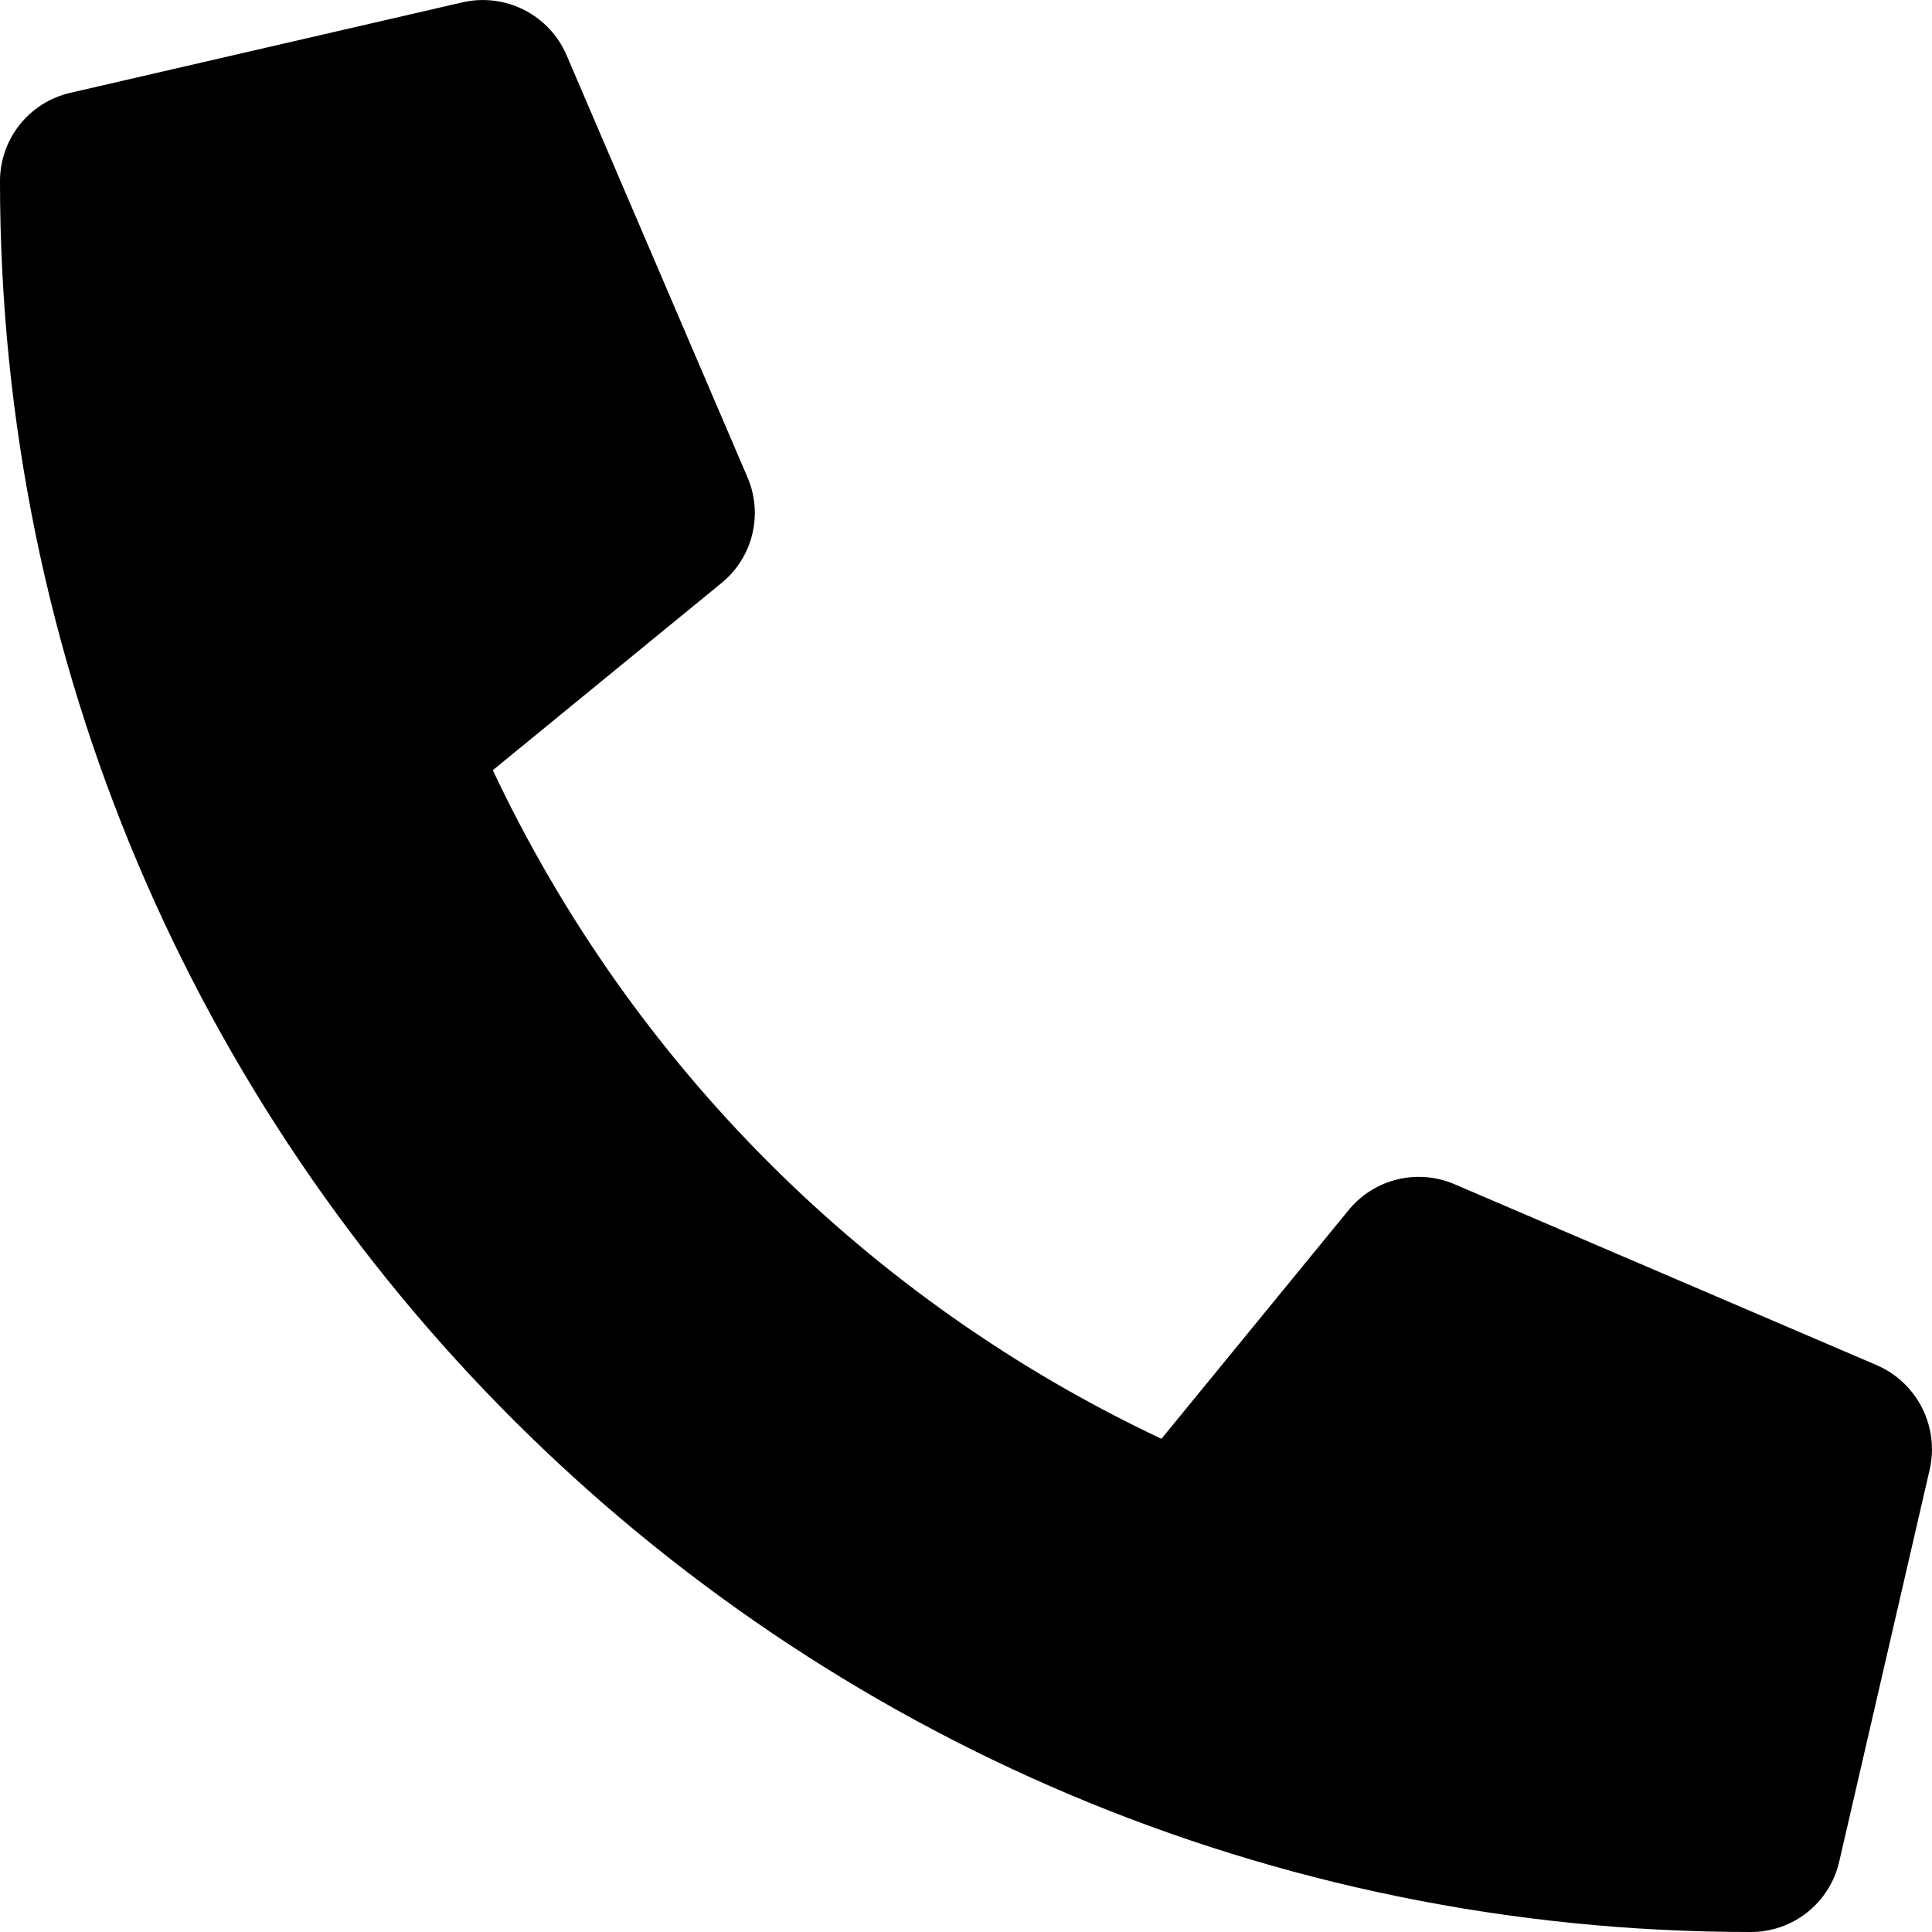
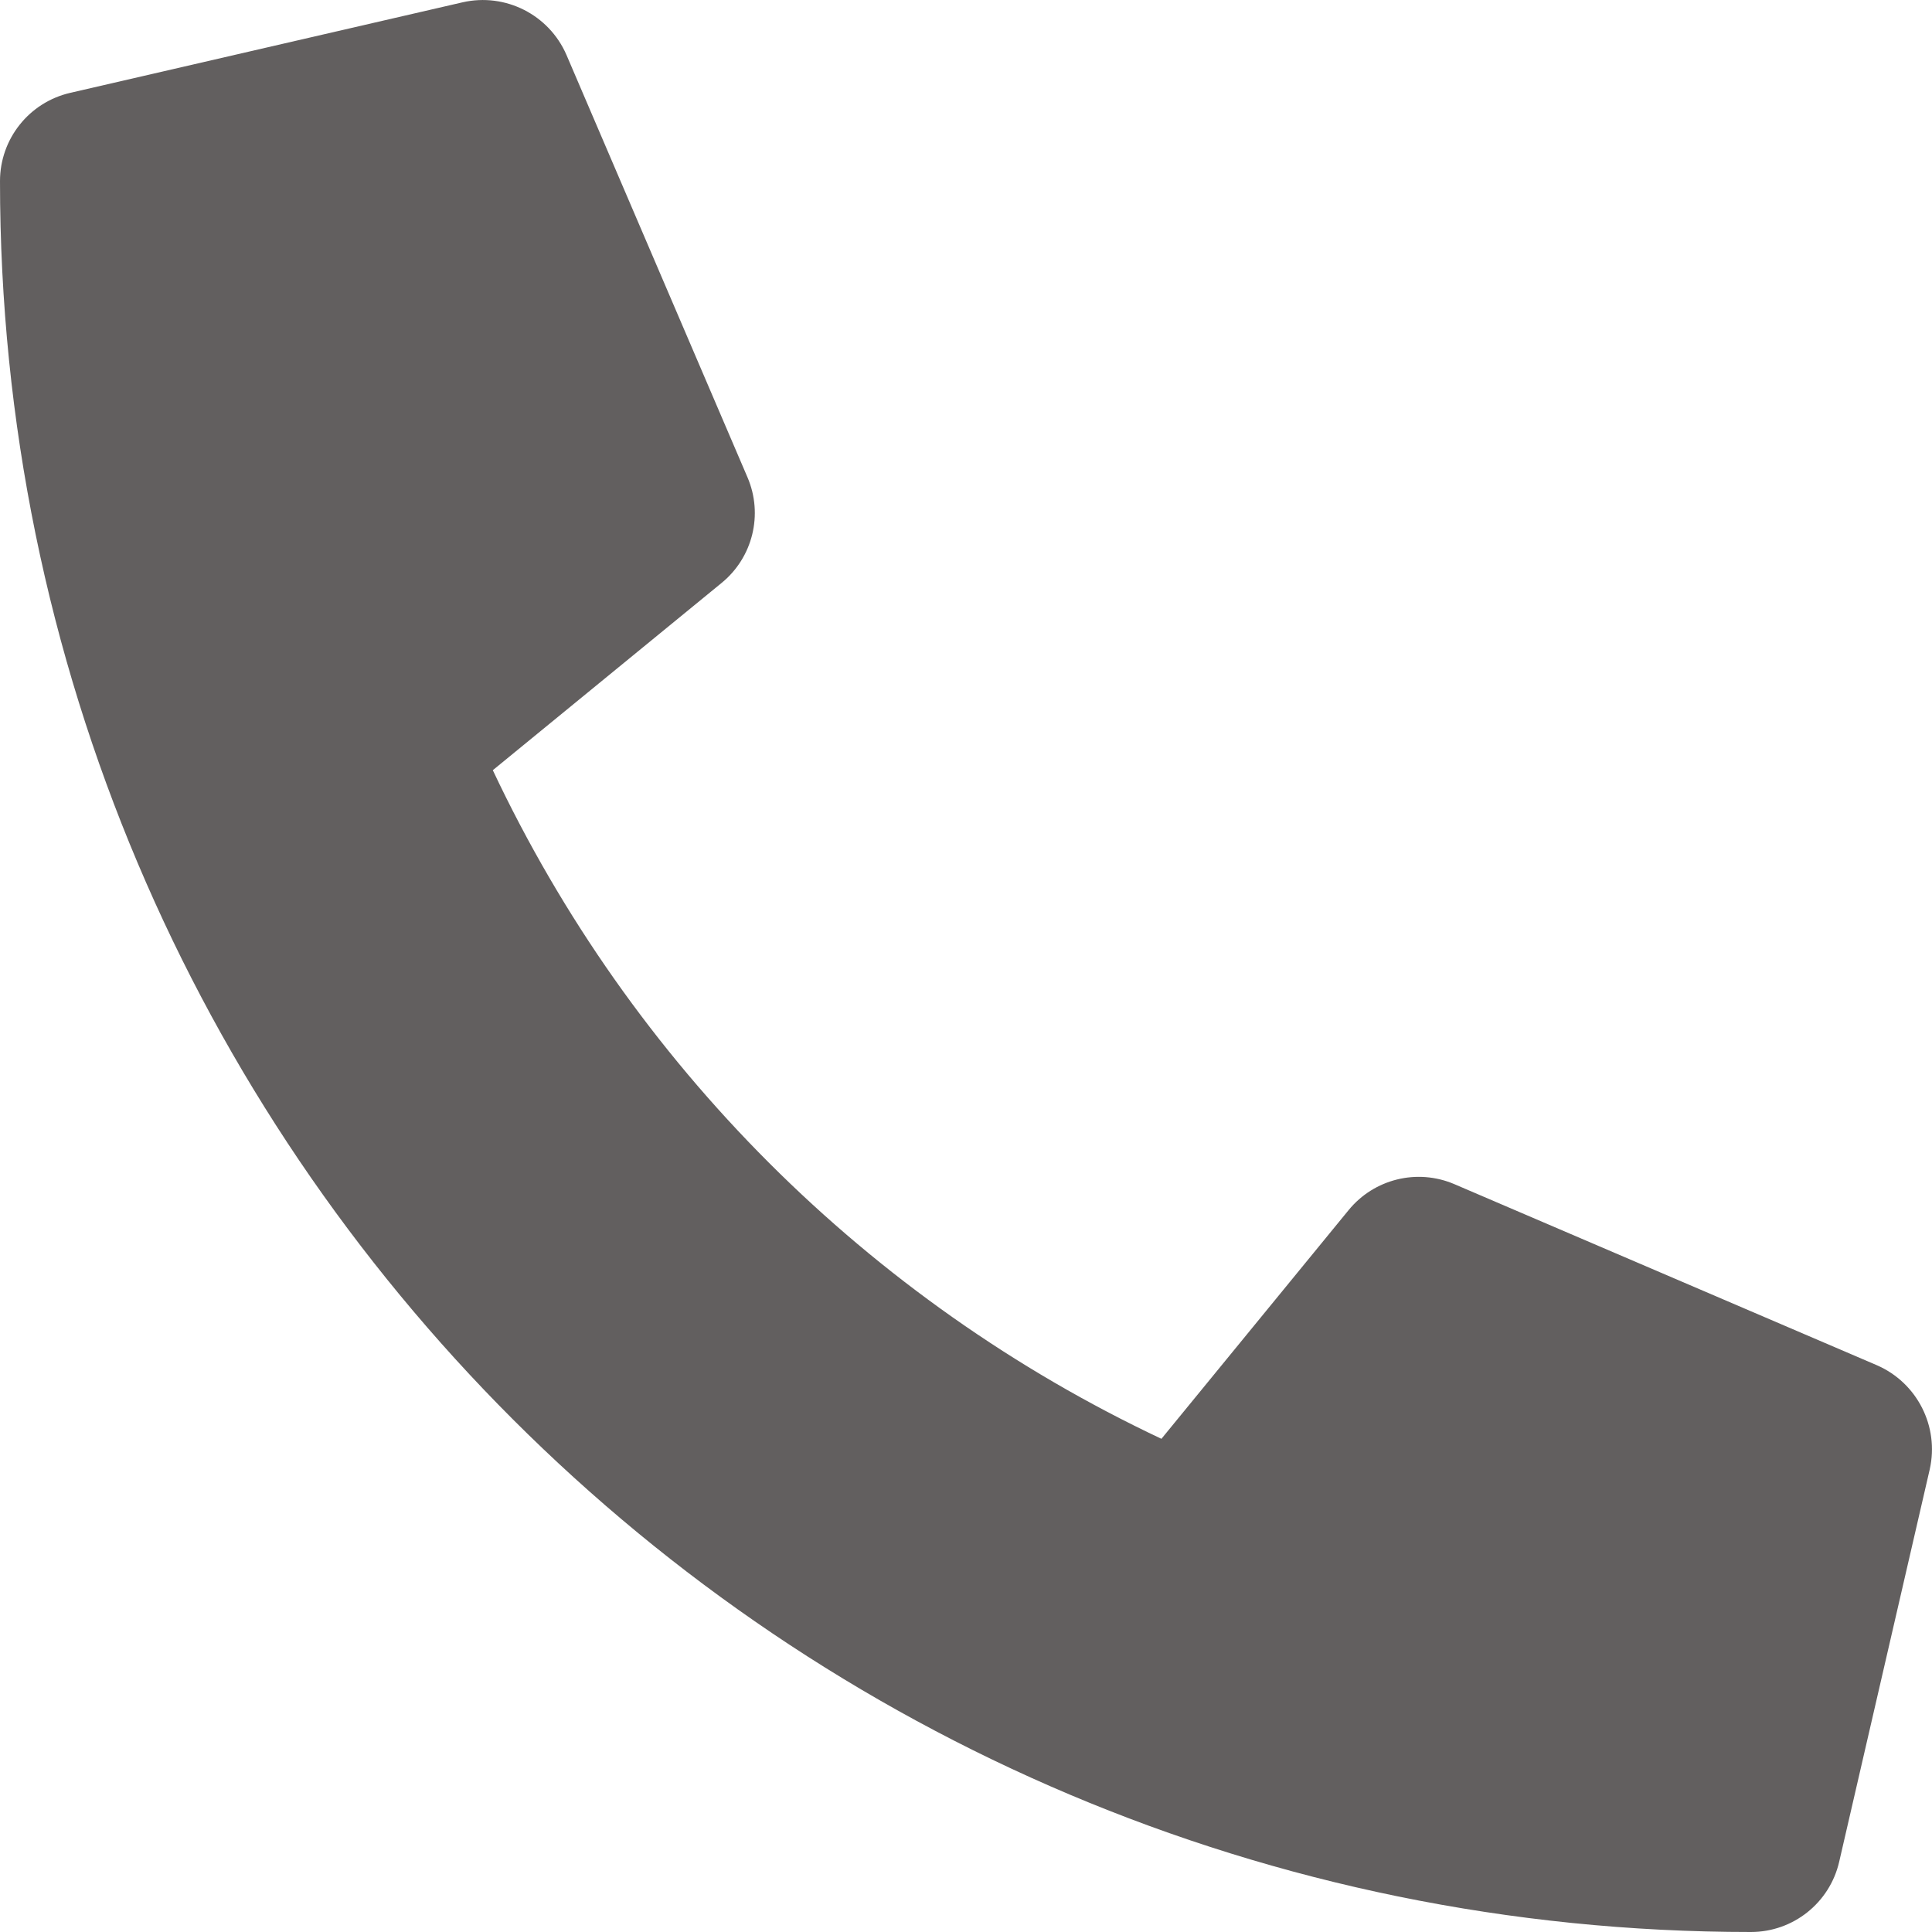
<svg xmlns="http://www.w3.org/2000/svg" viewBox="0 0 512 512">
-   <path d="M497.39 361.8l-112-48a24 24 0 0 0-28 6.9l-49.6 60.6A370.66 370.66 0 0 1 130.6 204.11l60.6-49.6a23.94 23.94 0 0 0 6.9-28l-48-112A24.16 24.16 0 0 0 122.6.61l-104 24A24 24 0 0 0 0 48c0 256.5 207.9 464 464 464a24 24 0 0 0 23.4-18.6l24-104a24.29 24.29 0 0 0-14.01-27.6z" />
+   <path fill="#625f5f" d="M497.39 361.8l-112-48a24 24 0 0 0-28 6.9l-49.6 60.6A370.66 370.66 0 0 1 130.6 204.11l60.6-49.6a23.94 23.94 0 0 0 6.9-28l-48-112A24.16 24.16 0 0 0 122.6.61l-104 24A24 24 0 0 0 0 48c0 256.5 207.9 464 464 464a24 24 0 0 0 23.4-18.6l24-104a24.29 24.29 0 0 0-14.01-27.6z" />
</svg>
